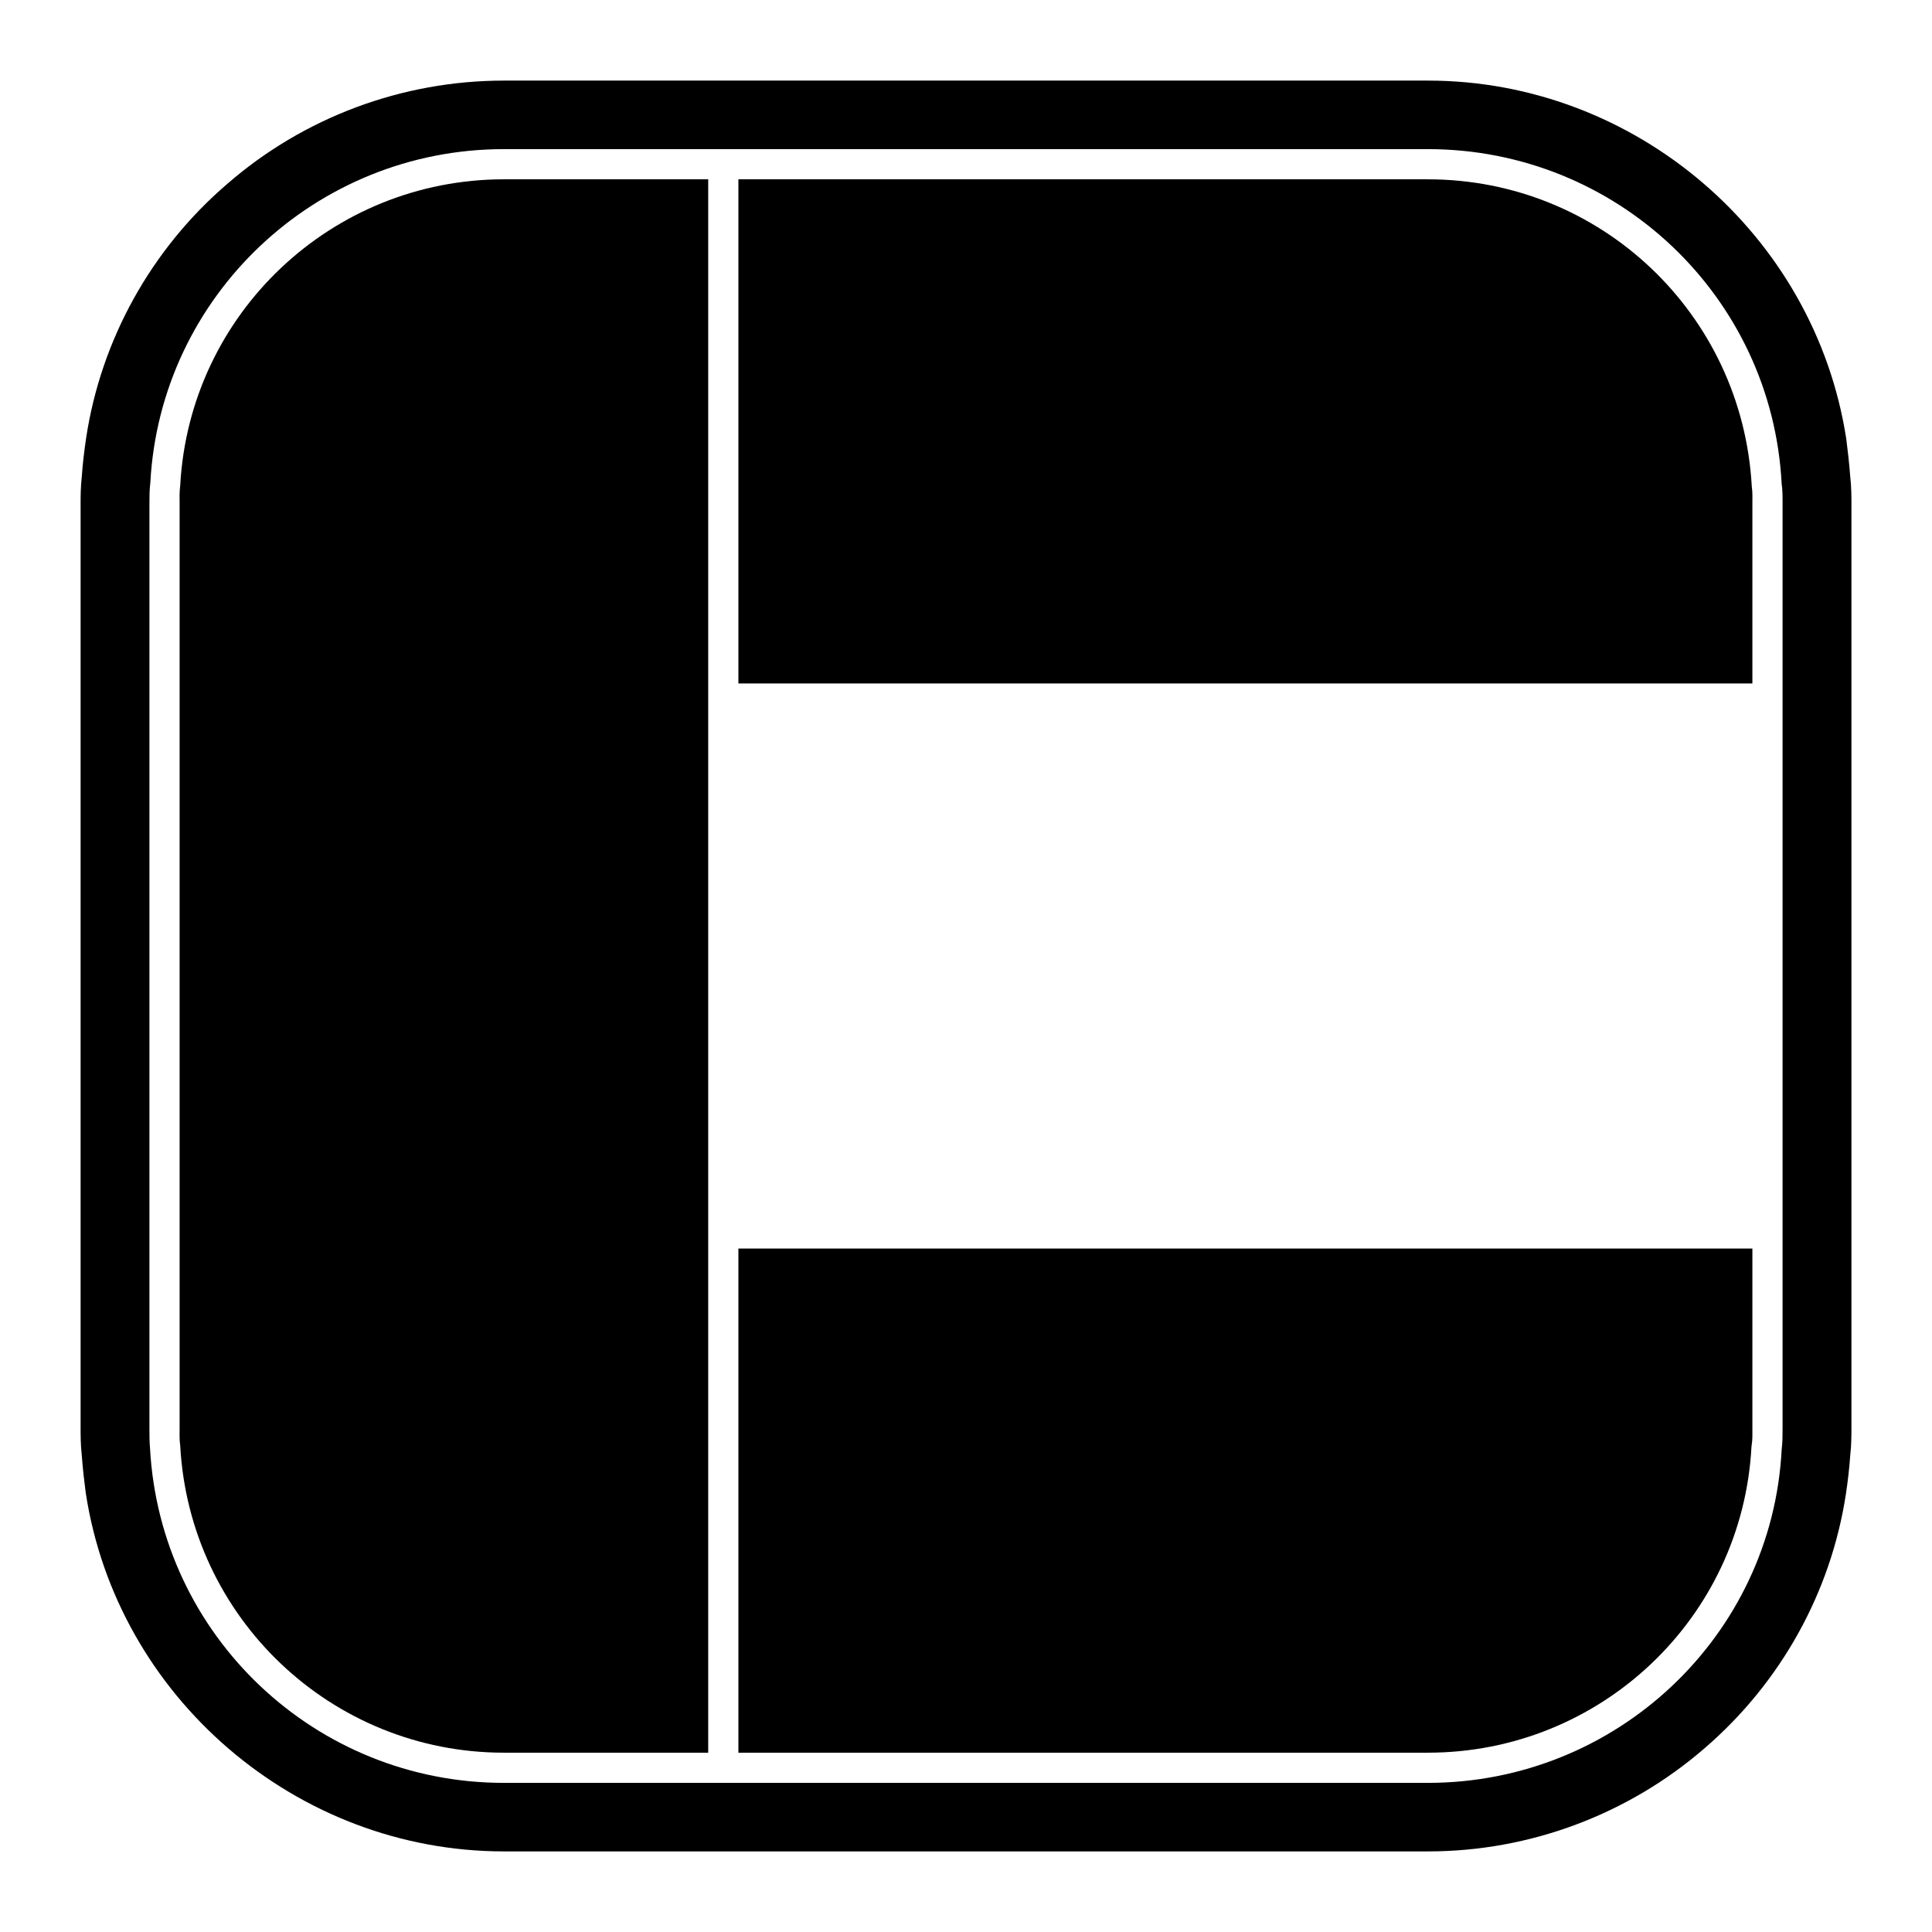
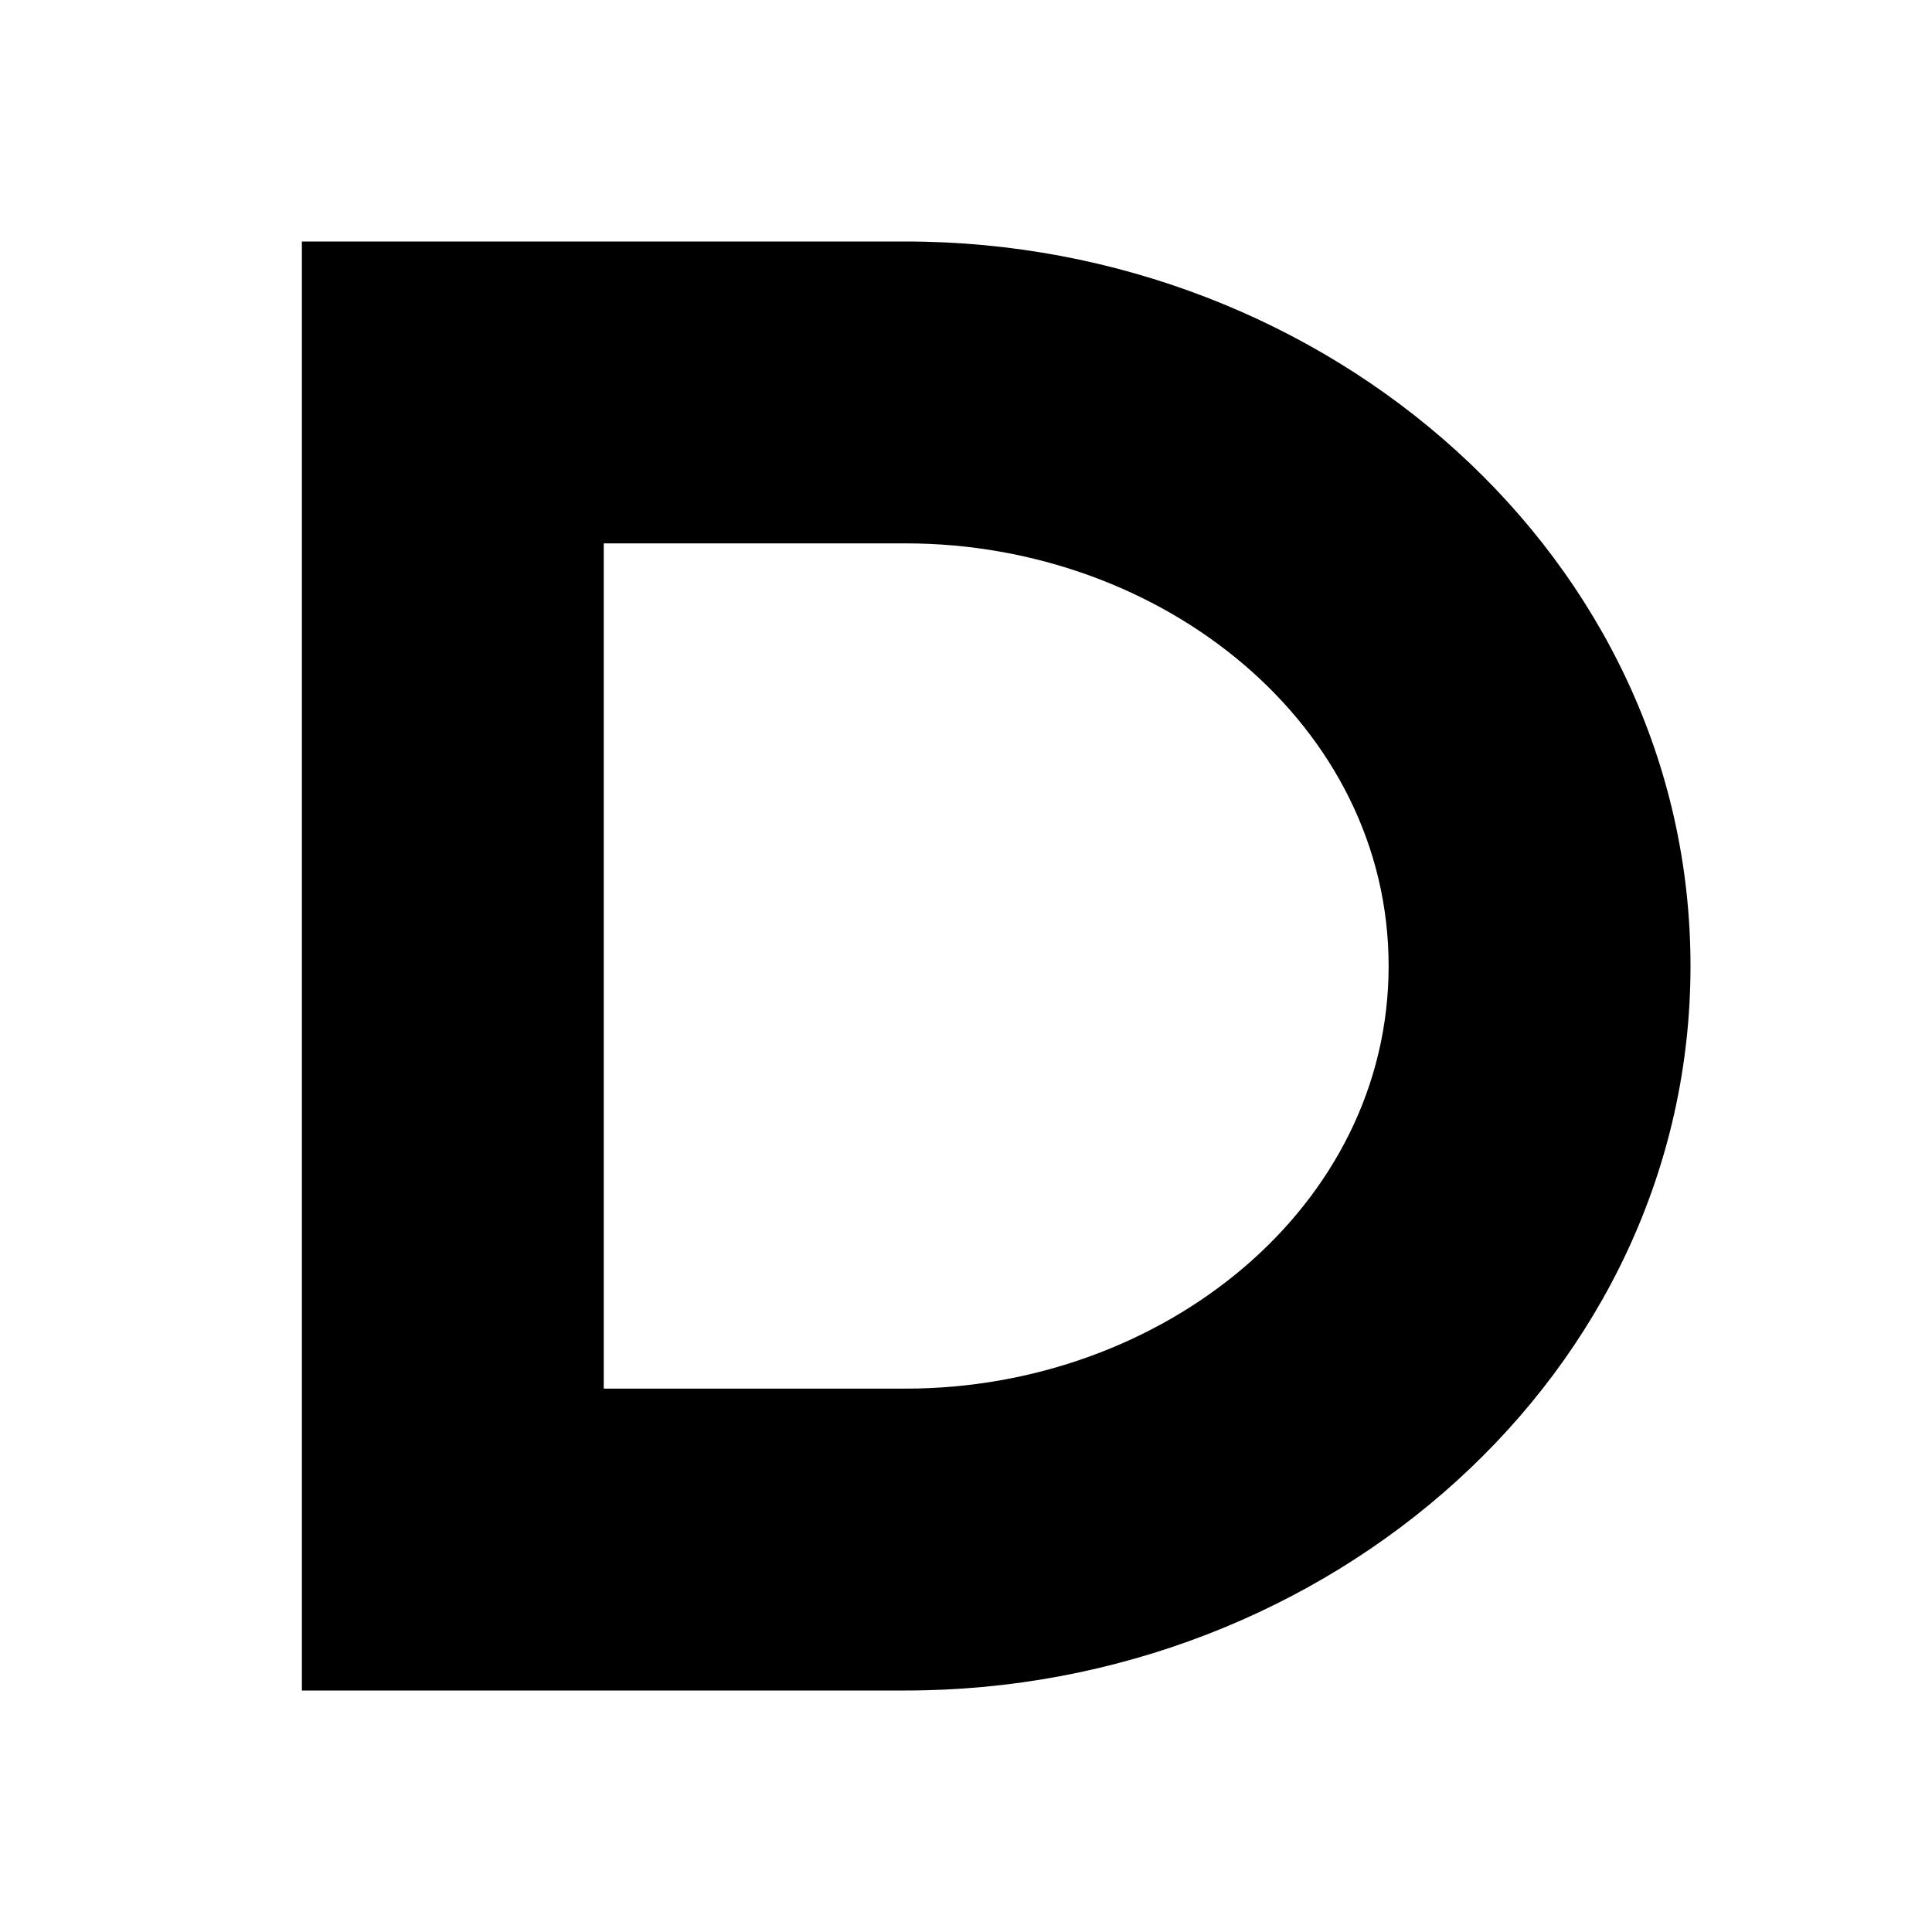
<svg xmlns="http://www.w3.org/2000/svg" viewBox="0 0 64 64" fill="currentColor" role="img" aria-label="DubaiPoints mark">
-   <path d="M61.29 15.78c-0.03-0.43-0.08-0.84-0.13-1.24C60.12 7.77 54.17 2.67 47.31 2.67H16.69c-3.37 0-6.63 1.22-9.16 3.42-2.52 2.16-4.19 5.17-4.68 8.44-0.06 0.41-0.11 0.82-0.14 1.25-0.04 0.36-0.04 0.67-0.04 0.91v30.62c0 0.24 0 0.55 0.04 0.91 0.03 0.43 0.08 0.84 0.13 1.23 1.03 6.77 6.98 11.88 13.85 11.88h30.62c3.36 0 6.62-1.22 9.16-3.42 2.53-2.18 4.19-5.18 4.681-8.44 0.06-0.4 0.109-0.82 0.14-1.25 0.04-0.36 0.04-0.67 0.04-0.91V16.69c0-0.24 0-0.55-0.04-0.91zM59.05 47.3c0 0.25 0 0.47-0.03 0.72-0.32 6.17-5.47 11.04-11.72 11.04H16.69c-6.24 0-11.38-4.87-11.72-11.08-0.02-0.21-0.02-0.44-0.02-0.68V16.69c0-0.24 0-0.46 0.03-0.7 0.33-6.18 5.47-11.05 11.71-11.05H47.3c6.25 0 11.4 4.87 11.72 11.09 0.03 0.19 0.03 0.42 0.03 0.66V47.3z" />
-   <path d="M23.46 5.94v52.12h-6.77c-5.7 0-10.41-4.46-10.72-10.17-0.03-0.2-0.02-0.39-0.02-0.59V16.69c0-0.2-0.01-0.38 0.02-0.61 0.31-5.69 5.02-10.14 10.72-10.14H23.46z" />
-   <path d="M58.05 16.69v5.95H24.46V5.94H47.3c5.71 0 10.42 4.45 10.73 10.18 0.03 0.2 0.02 0.38 0.02 0.57z" />
-   <path d="M58.05 41.36v5.94c0 0.2 0.01 0.38-0.03 0.62-0.3 5.69-5.01 10.14-10.72 10.14H24.46v-16.7H58.05z" />
+   <path d="M10 8 H30 C44 8 56 18.5 56 32 C56 45.5 44 56 30 56 H10 V8 Z M20 18 V46 H30 C38.5 46 46 40 46 32 C46 24 38.5 18 30 18 H20 Z" fill-rule="evenodd" />
</svg>
